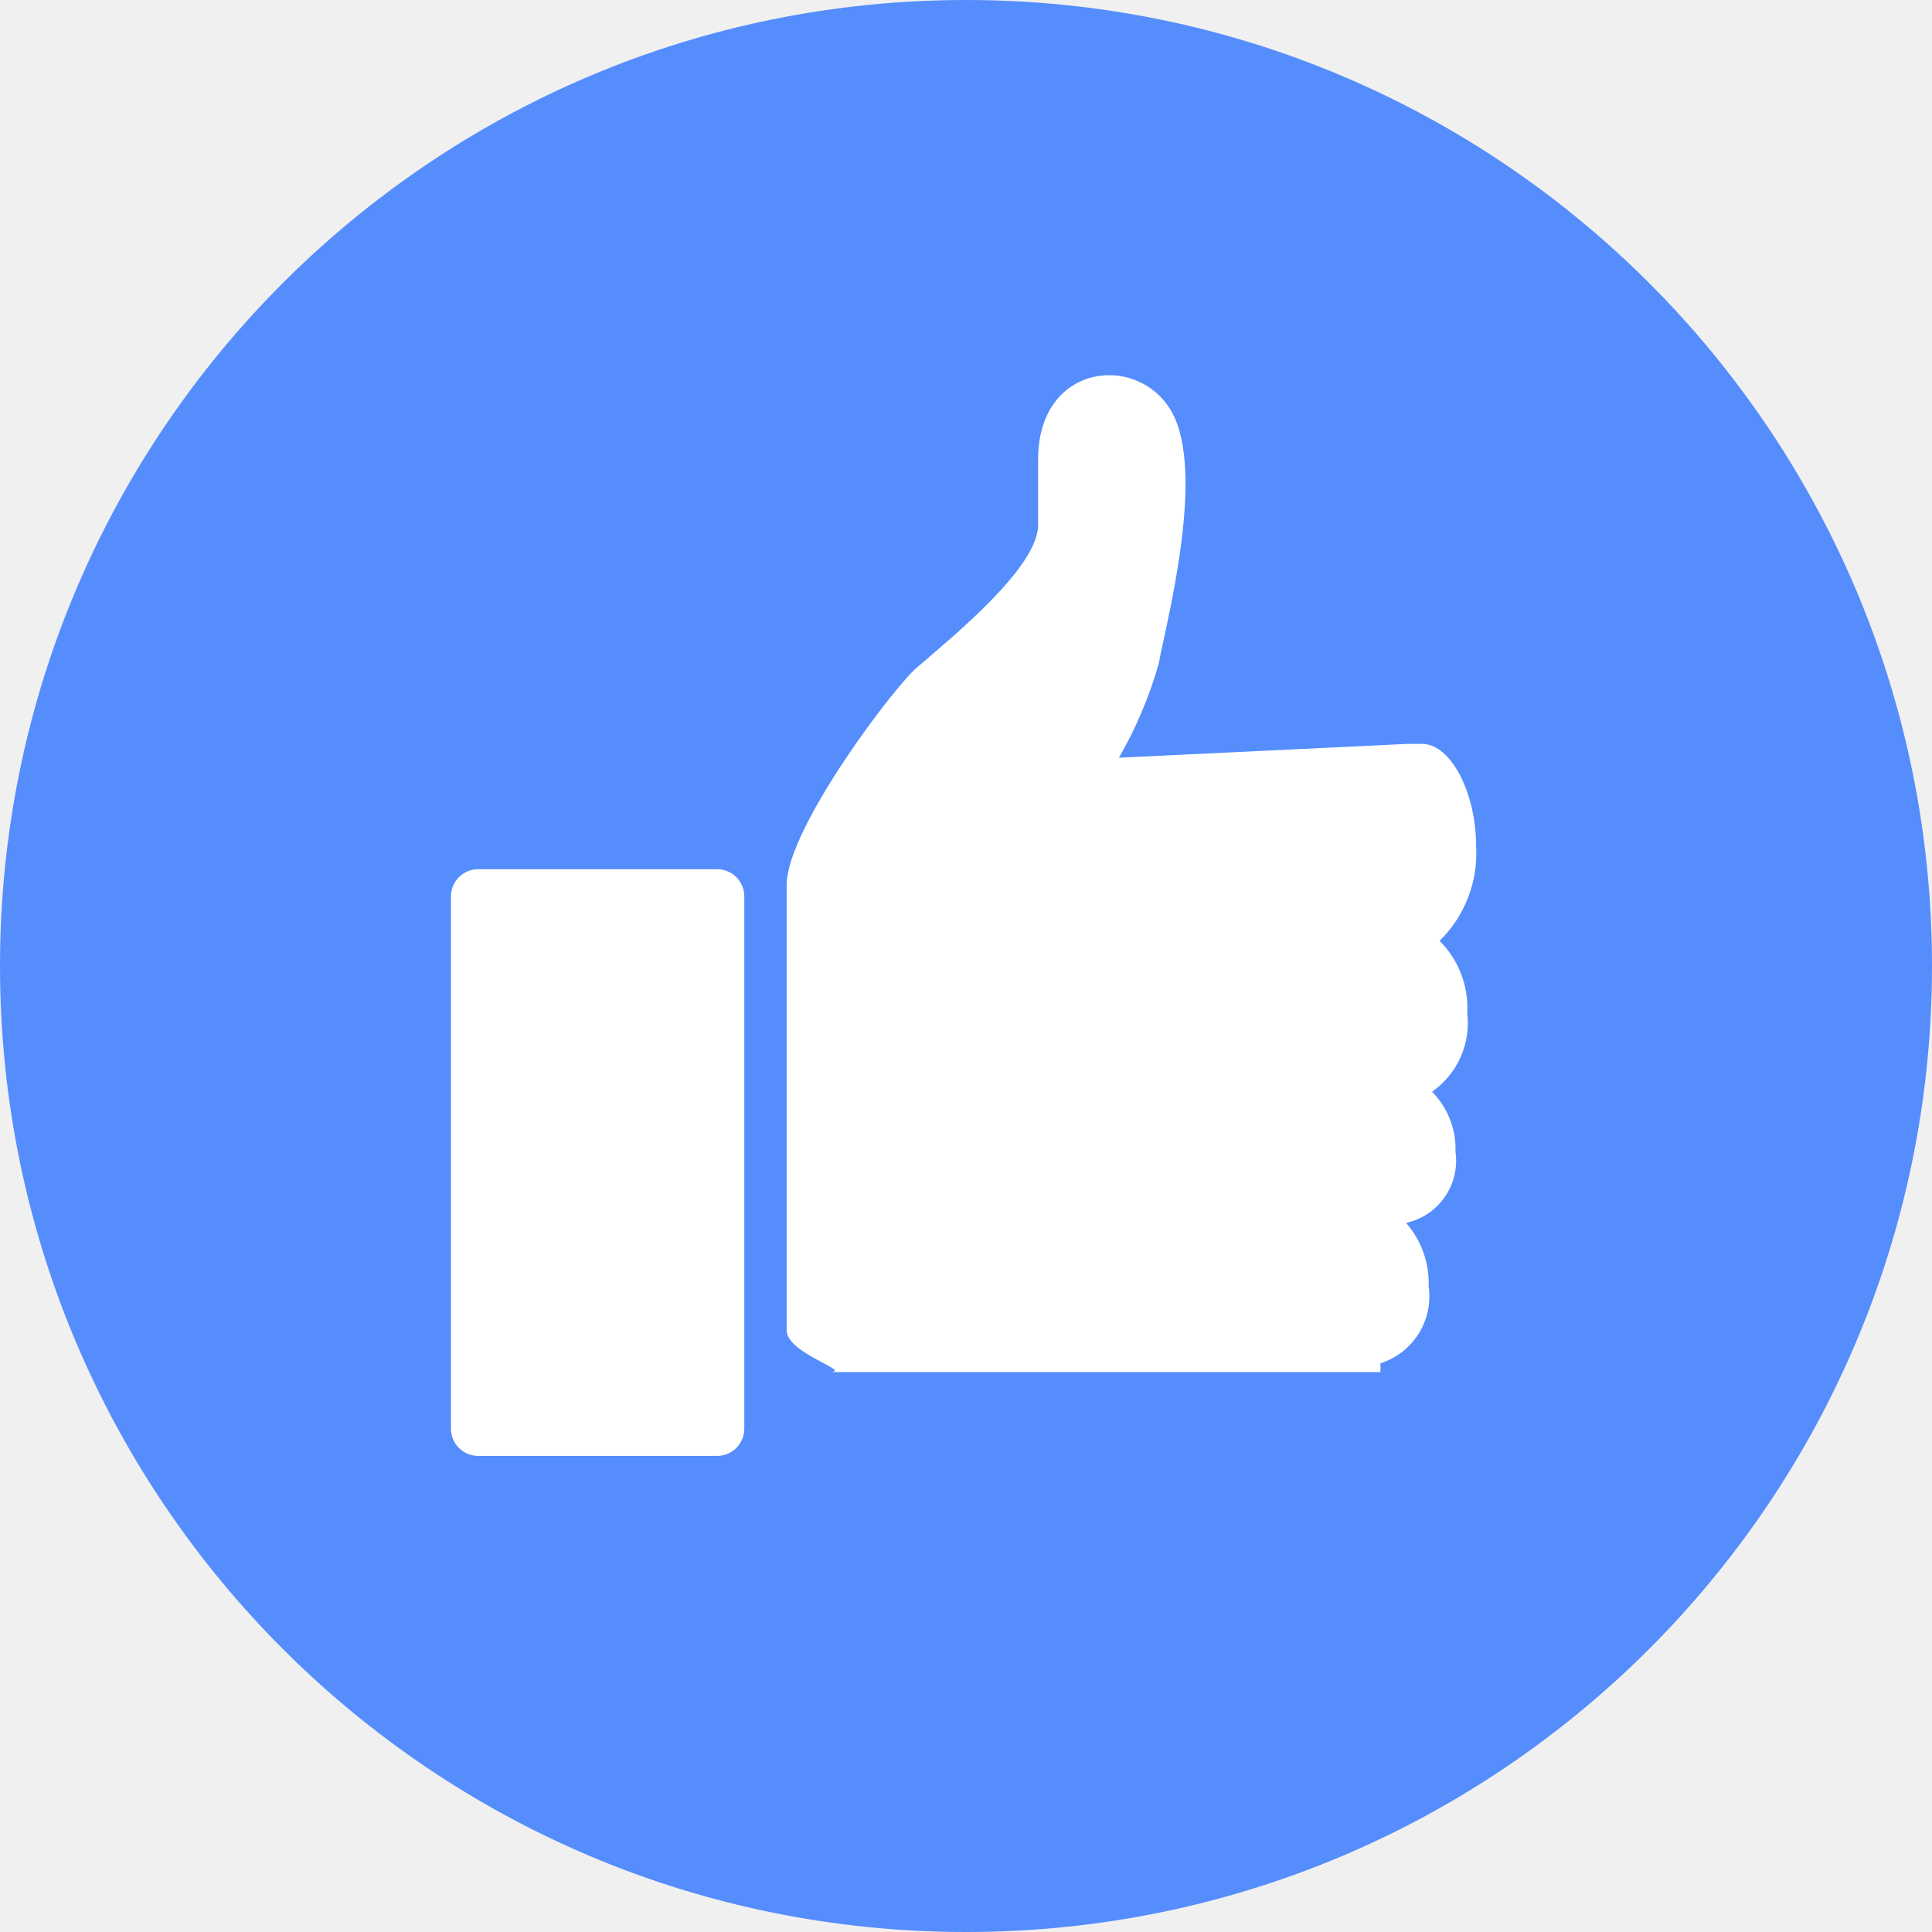
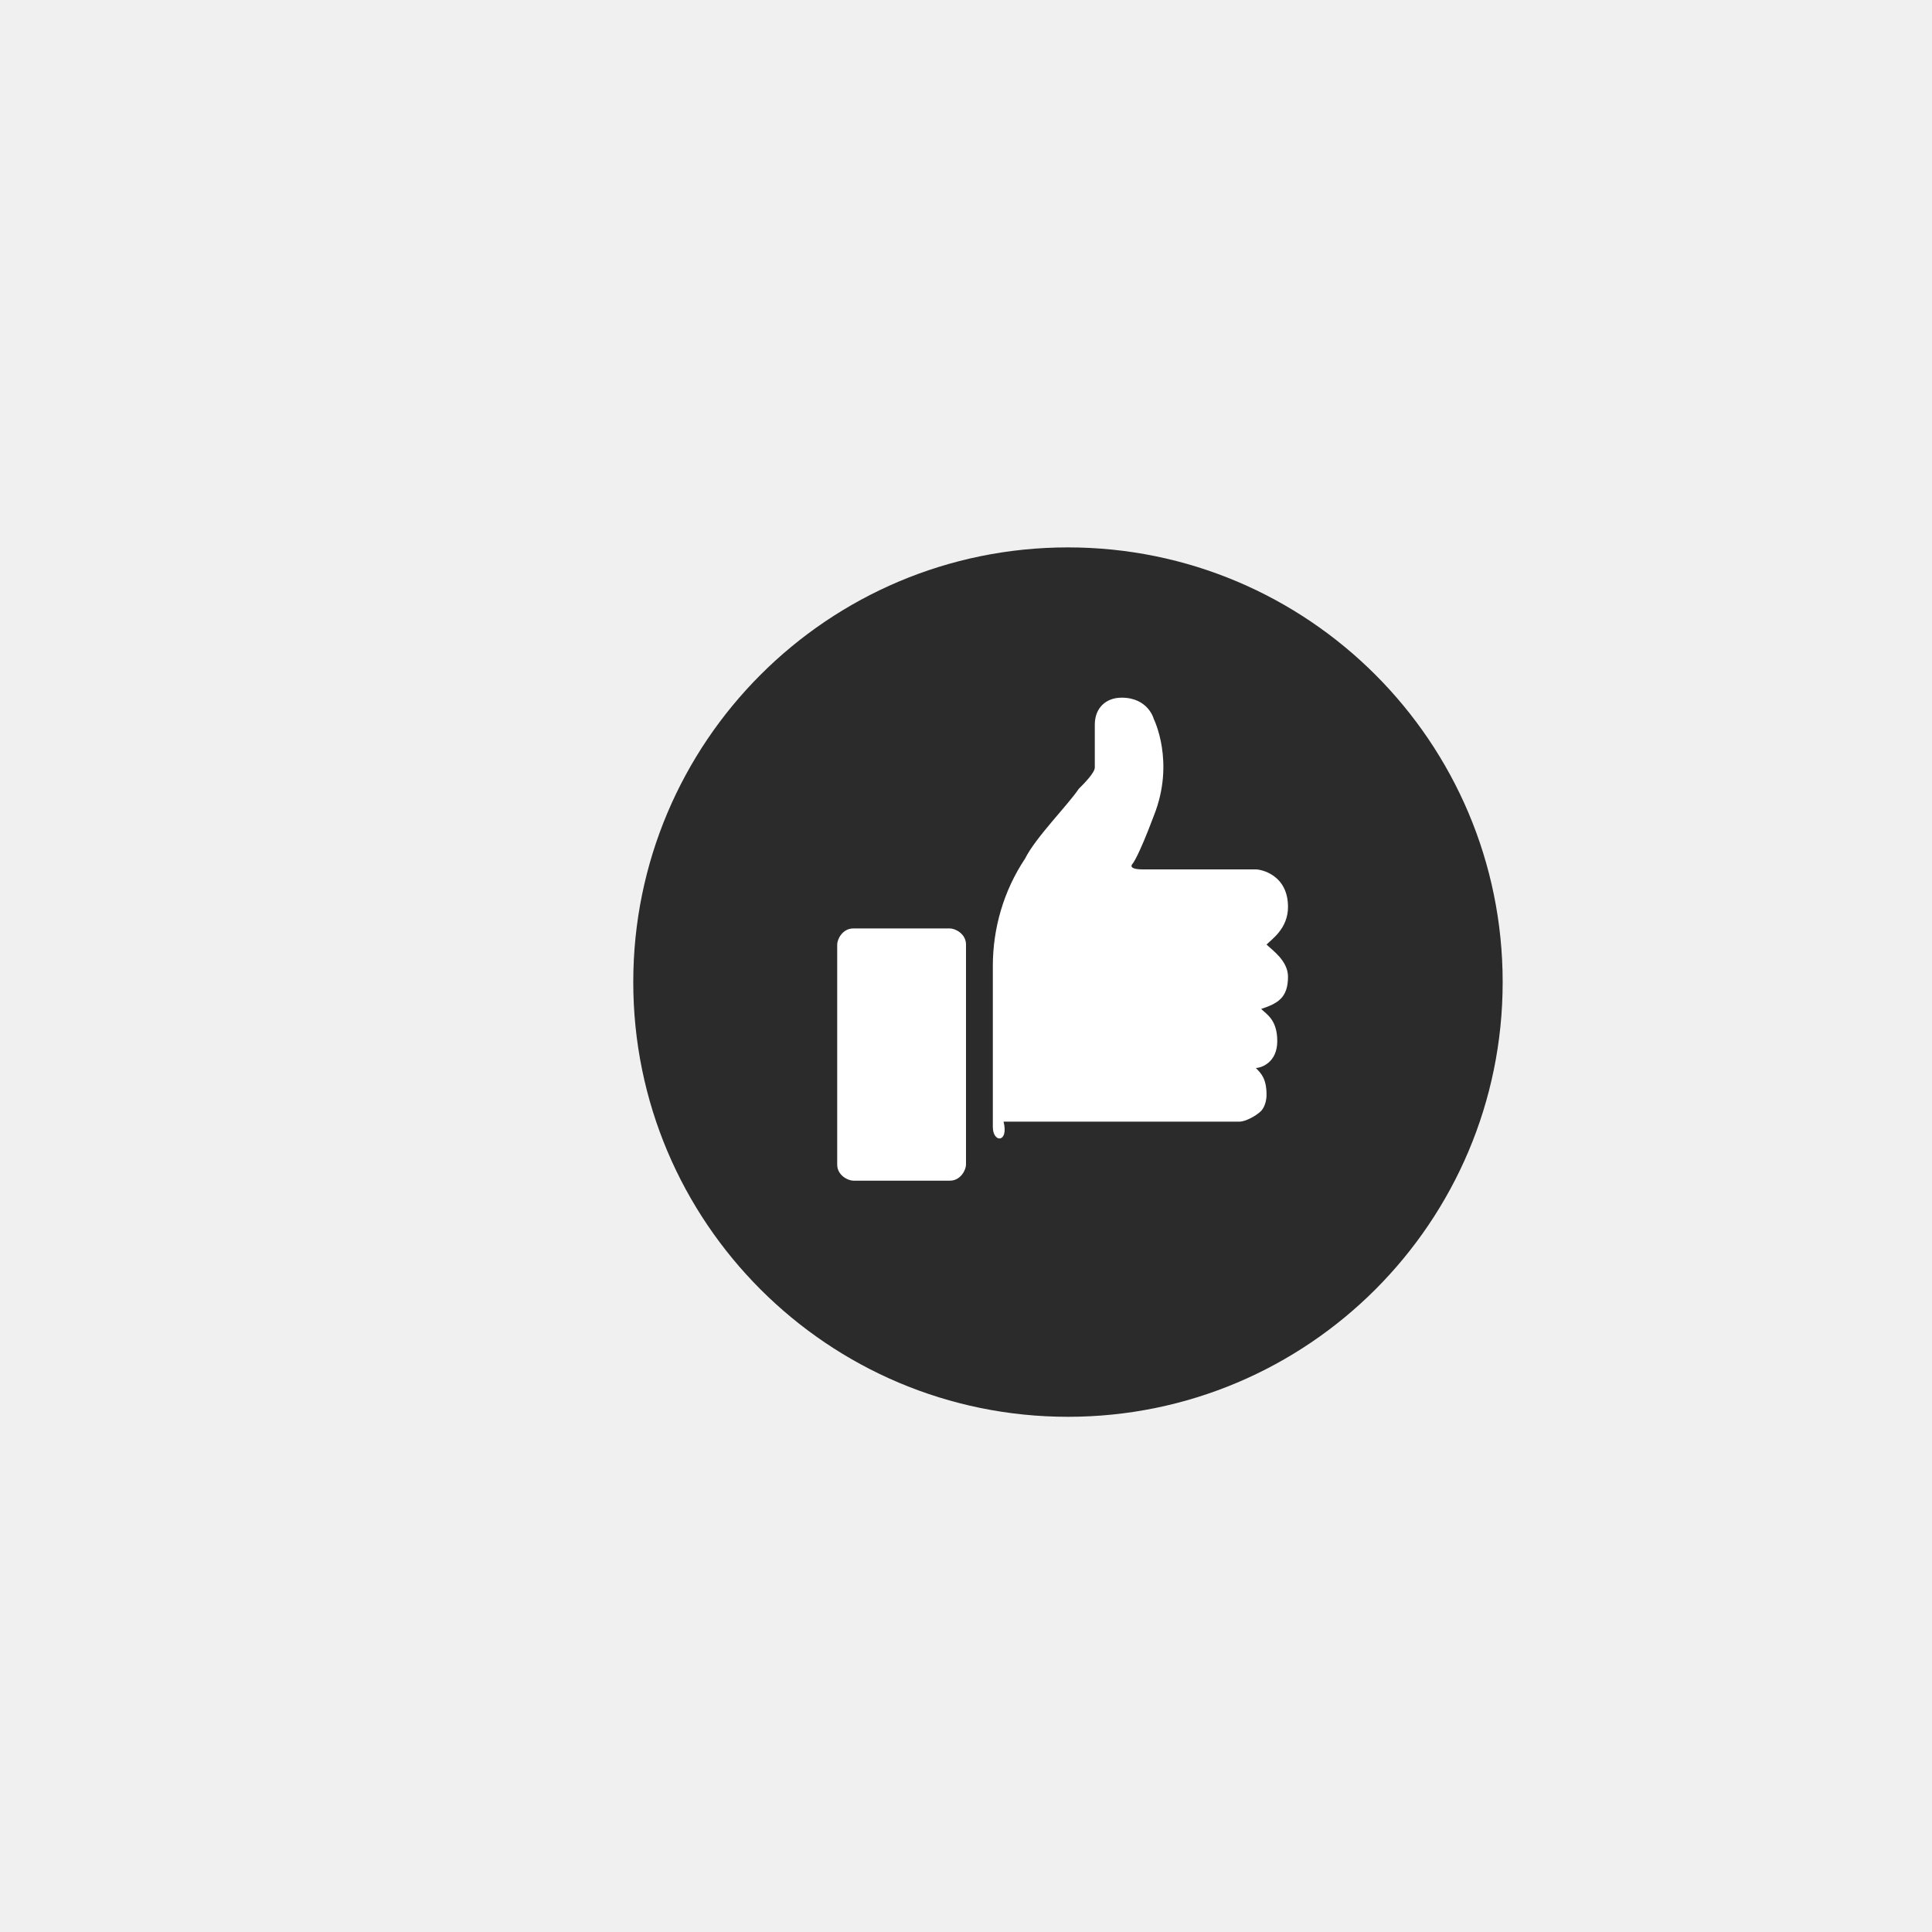
- <svg xmlns="http://www.w3.org/2000/svg" id="Layer_1" data-name="Layer 1" viewBox="0 0 46.1 46.1">
-   <g id="_Group_" data-name="&lt;Group&gt;">
-     <circle id="_Path_" data-name="&lt;Path&gt;" cx="23.05" cy="23.05" r="23.05" style="fill:#558dfd" />
-     <g id="_Group_2" data-name="&lt;Group&gt;">
-       <rect id="_Path_2" data-name="&lt;Path&gt;" x="10.76" y="20.74" width="7" height="14" rx="0.65" ry="0.65" style="fill:#fff" />
-       <path id="_Compound_Path_" data-name="&lt;Compound Path&gt;" d="M390.25,775.43a2.25,2.25,0,0,0-.66-1.72,2.92,2.92,0,0,0,.87-2.29c0-1.2-.58-2.41-1.29-2.41h-0.34l-6.89.33a9.93,9.93,0,0,0,.95-2.25c0.15-.85,1.08-4.3.38-5.86s-3.26-1.4-3.26,1v1.56c0,1-2,2.63-2.87,3.38-0.49.38-3.13,3.84-3.13,5.21V783c0,0.57,1.65,1,1,1h13.17v-0.21a1.68,1.68,0,0,0,1.15-1.84,2.18,2.18,0,0,0-.54-1.51,1.52,1.52,0,0,0,1.18-1.7,1.94,1.94,0,0,0-.56-1.43A2,2,0,0,0,390.25,775.43Zm-1.8,1.66v0h0Z" transform="translate(-355.24 -751.26)" style="fill:#fff" />
-     </g>
-   </g>
+ <svg xmlns="http://www.w3.org/2000/svg" version="1.1" id="Layer_1" x="0px" y="0px" viewBox="0 0 36 36" style="enable-background:new 0 0 36 36;" xml:space="preserve">
+   <style type="text/css">
+ 	.st0{fill:#2B2B2B;}
+ 	.st1{fill:#FFFFFF;}
+ </style>
+   <ellipse class="st0" cx="19.9" cy="18.3" rx="8.1" ry="8.1" />
+   <path class="st1" d="M15.9,17.3h1.8c0.1,0,0.3,0.1,0.3,0.3v4.1c0,0.1-0.1,0.3-0.3,0.3h-1.8c-0.1,0-0.3-0.1-0.3-0.3v-4.1  C15.6,17.5,15.7,17.3,15.9,17.3z M18.5,21V18c0-0.7,0.2-1.4,0.6-2c0.2-0.4,0.8-1,1-1.3c0.1-0.1,0.3-0.3,0.3-0.4c0-0.1,0-0.4,0-0.8  c0-0.3,0.2-0.5,0.5-0.5h0c0.5,0,0.6,0.4,0.6,0.4s0.4,0.8,0,1.8c-0.3,0.8-0.4,0.9-0.4,0.9s-0.1,0.1,0.2,0.1c0,0,2,0,2.1,0  c0.1,0,0.6,0.1,0.6,0.7c0,0.4-0.3,0.6-0.4,0.7c0,0,0,0,0,0c0,0,0,0,0,0c0.1,0.1,0.4,0.3,0.4,0.6c0,0.4-0.2,0.5-0.5,0.6c0,0,0,0,0,0  c0,0,0,0,0,0c0.1,0.1,0.3,0.2,0.3,0.6c0,0.4-0.3,0.5-0.4,0.5c0,0,0,0,0,0c0,0,0,0,0,0c0.1,0.1,0.2,0.2,0.2,0.5  c0,0.2-0.1,0.3-0.1,0.3c-0.1,0.1-0.3,0.2-0.4,0.2l-4.4,0C18.8,21.3,18.5,21.3,18.5,21L18.5,21z" />
</svg>
